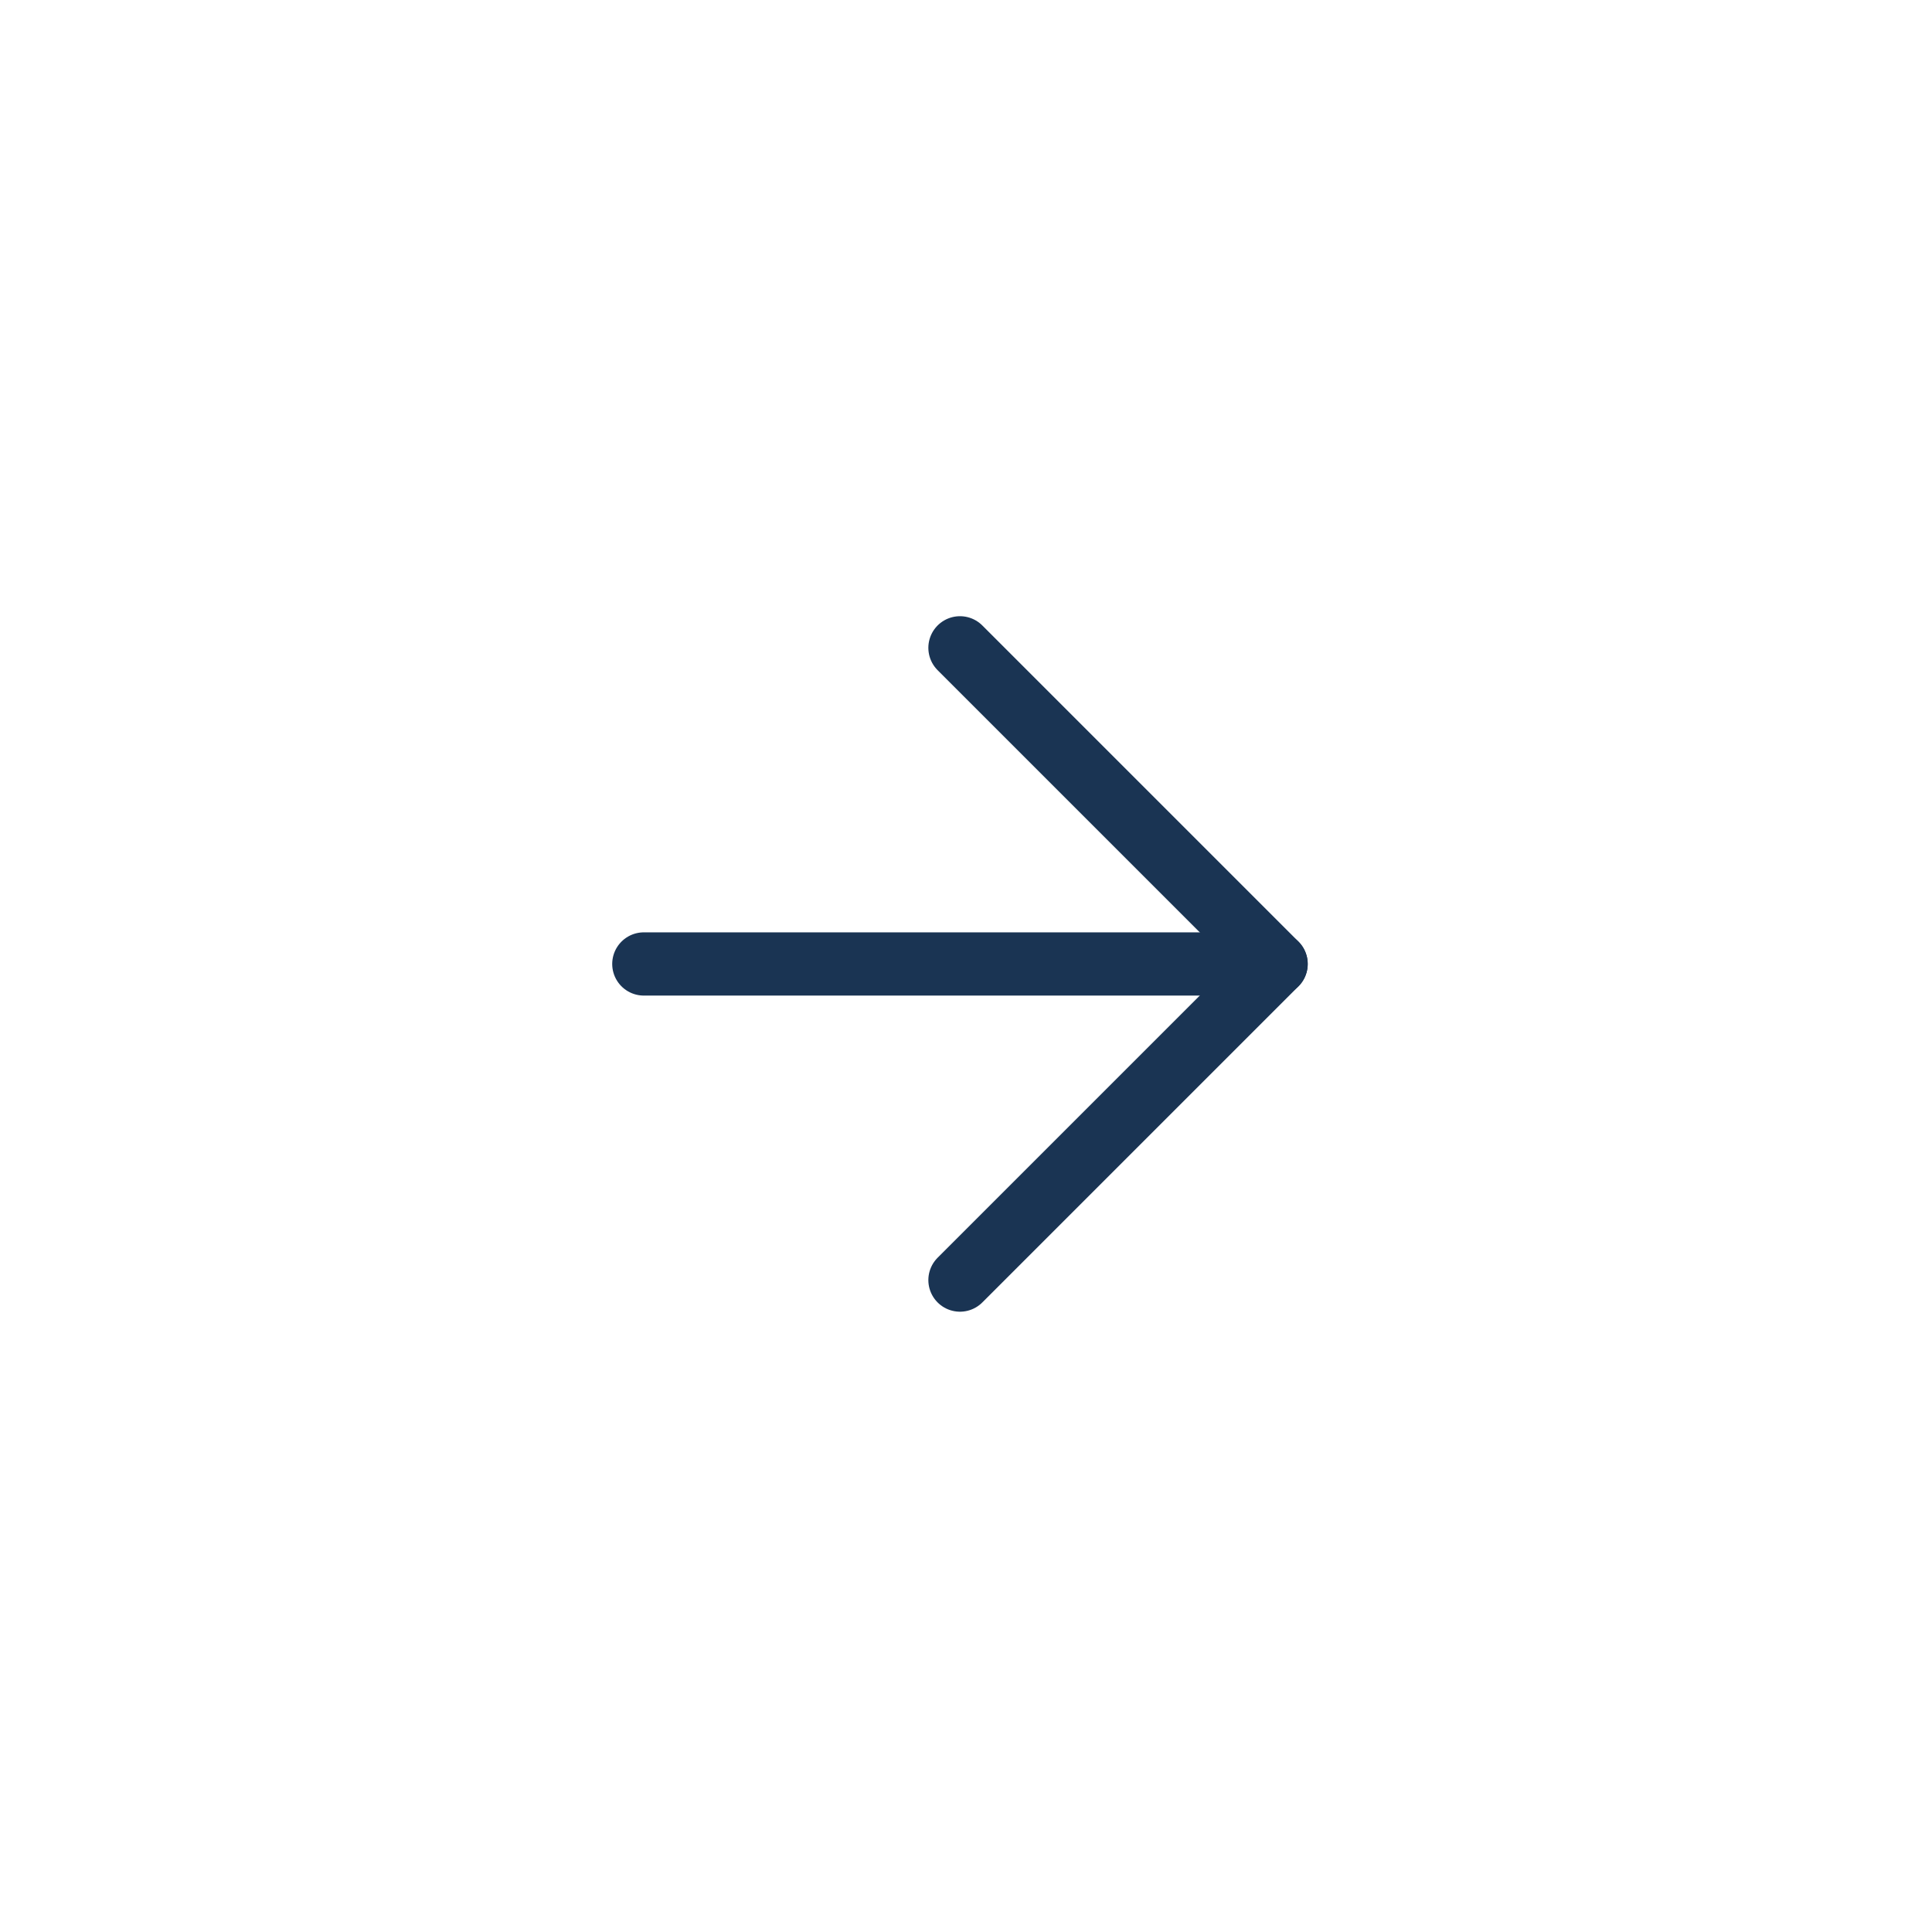
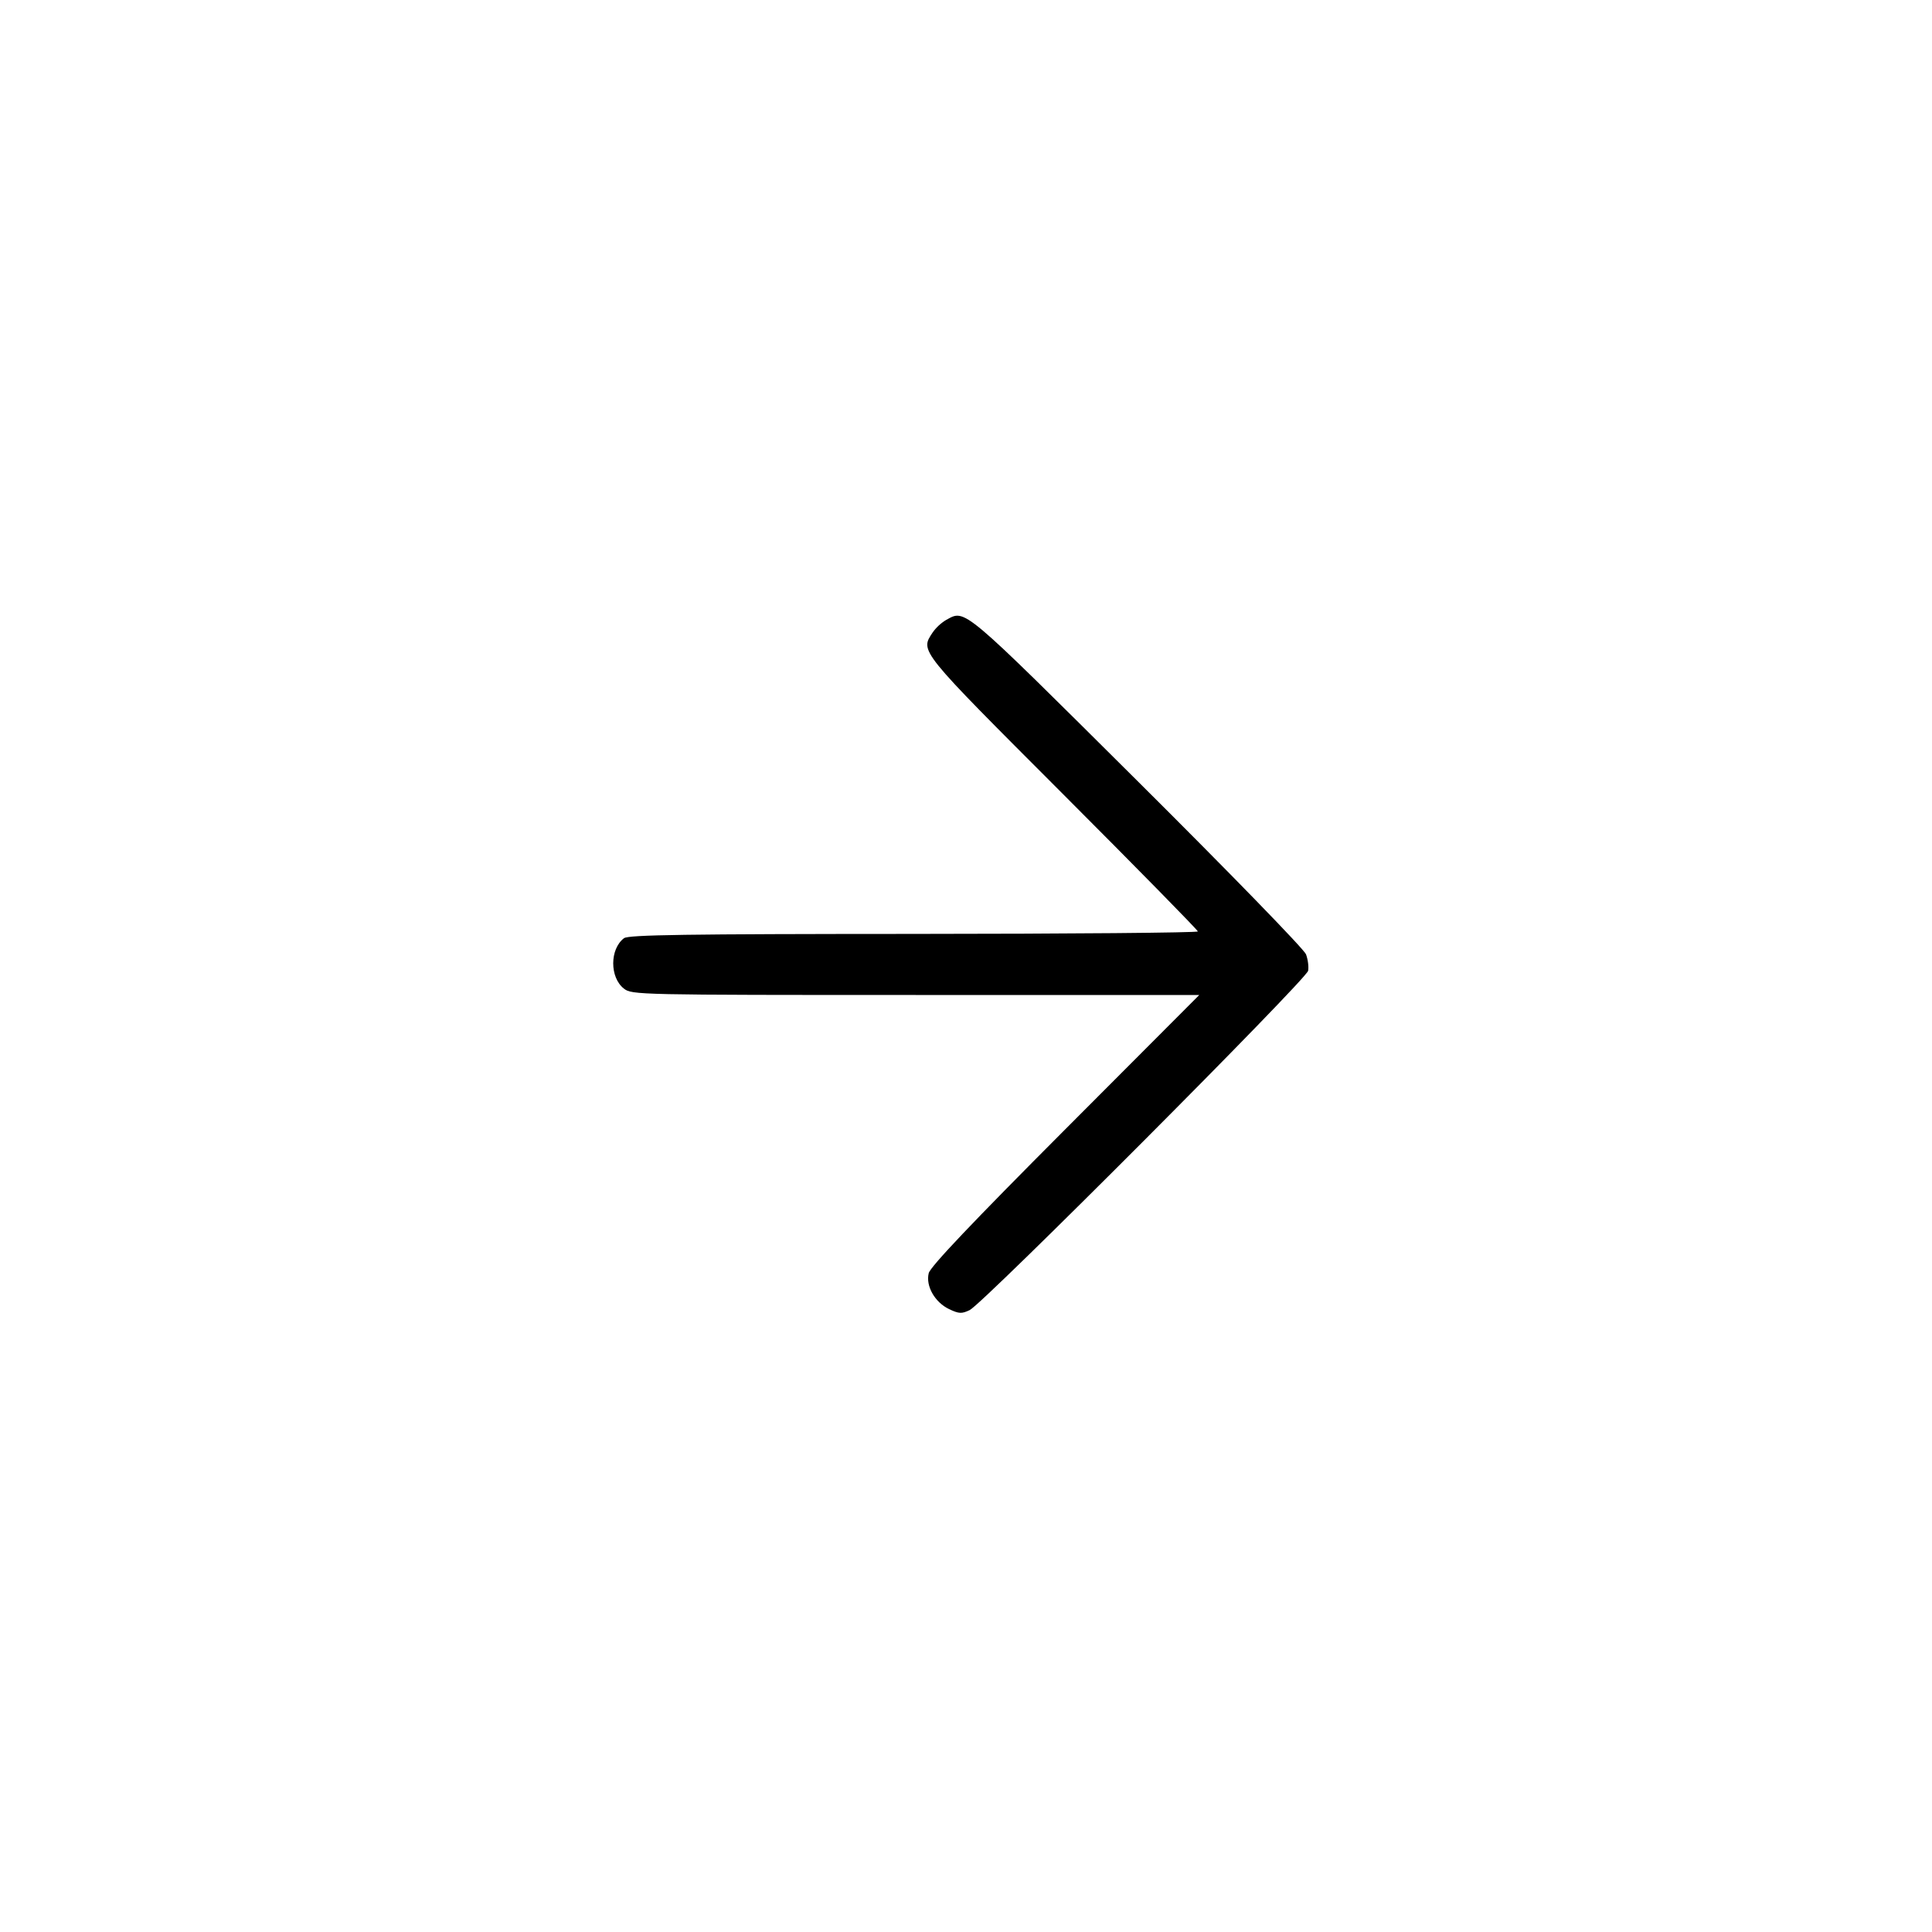
- <svg xmlns="http://www.w3.org/2000/svg" width="74" height="74" viewBox="0 0 74 74" fill="none">
-   <path d="M24.66 36.922H48.877" stroke="#1A3453" stroke-width="2.422" stroke-linecap="round" stroke-linejoin="round" />
-   <path d="M36.769 24.813L48.878 36.922L36.769 49.03" stroke="#1A3453" stroke-width="2.422" stroke-linecap="round" stroke-linejoin="round" />
+ <svg xmlns="http://www.w3.org/2000/svg" width="74" height="74" fill="none">
+   <path d="M36.247 23.741a1.73 1.73 0 0 0-.524.484c-.481.734-.572.621 4.977 6.175 2.849 2.852 5.18 5.226 5.18 5.276 0 .05-4.898.092-10.884.095-8.734.003-10.926.035-11.095.164-.549.416-.551 1.501-.005 1.93.304.24.529.245 11.175.245h10.864l-5.137 5.149c-3.57 3.579-5.164 5.258-5.226 5.507-.121.491.234 1.116.783 1.377.376.178.48.183.785.037.513-.245 12.9-12.664 12.964-12.997.029-.153-.008-.436-.081-.631-.076-.198-2.931-3.134-6.491-6.674-6.725-6.687-6.548-6.538-7.285-6.137" fill-rule="evenodd" fill="#000" />
</svg>
